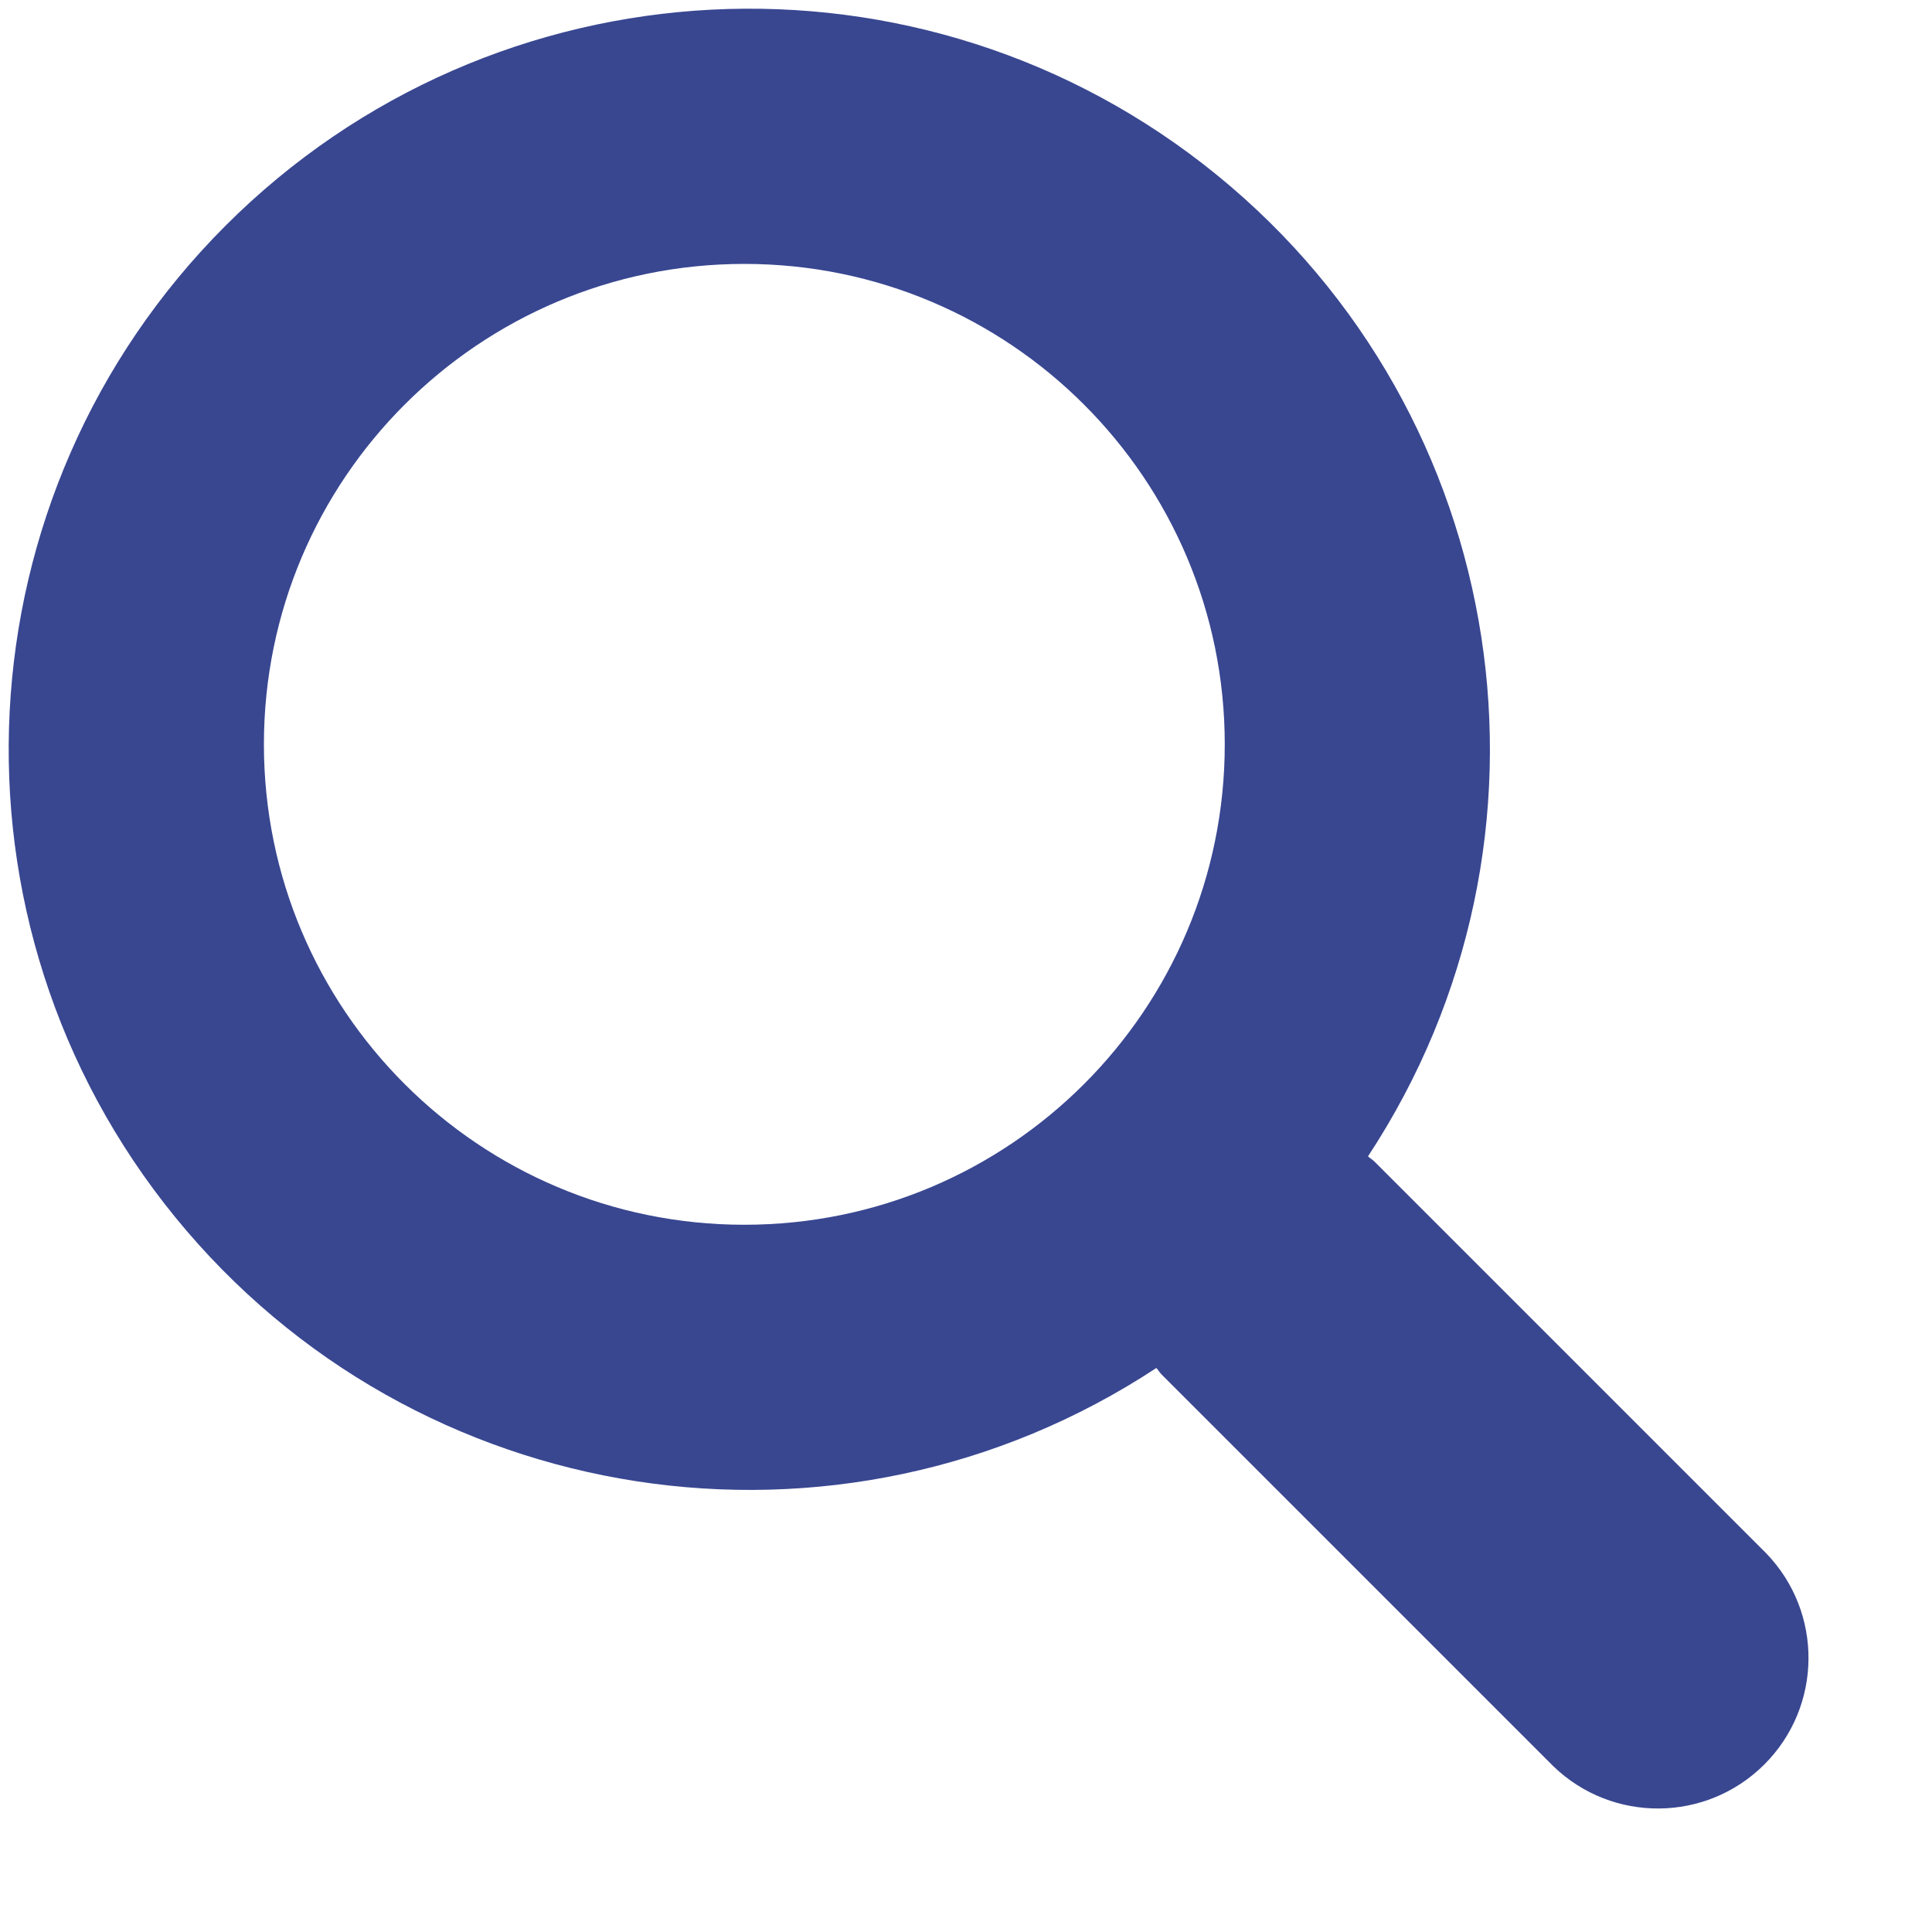
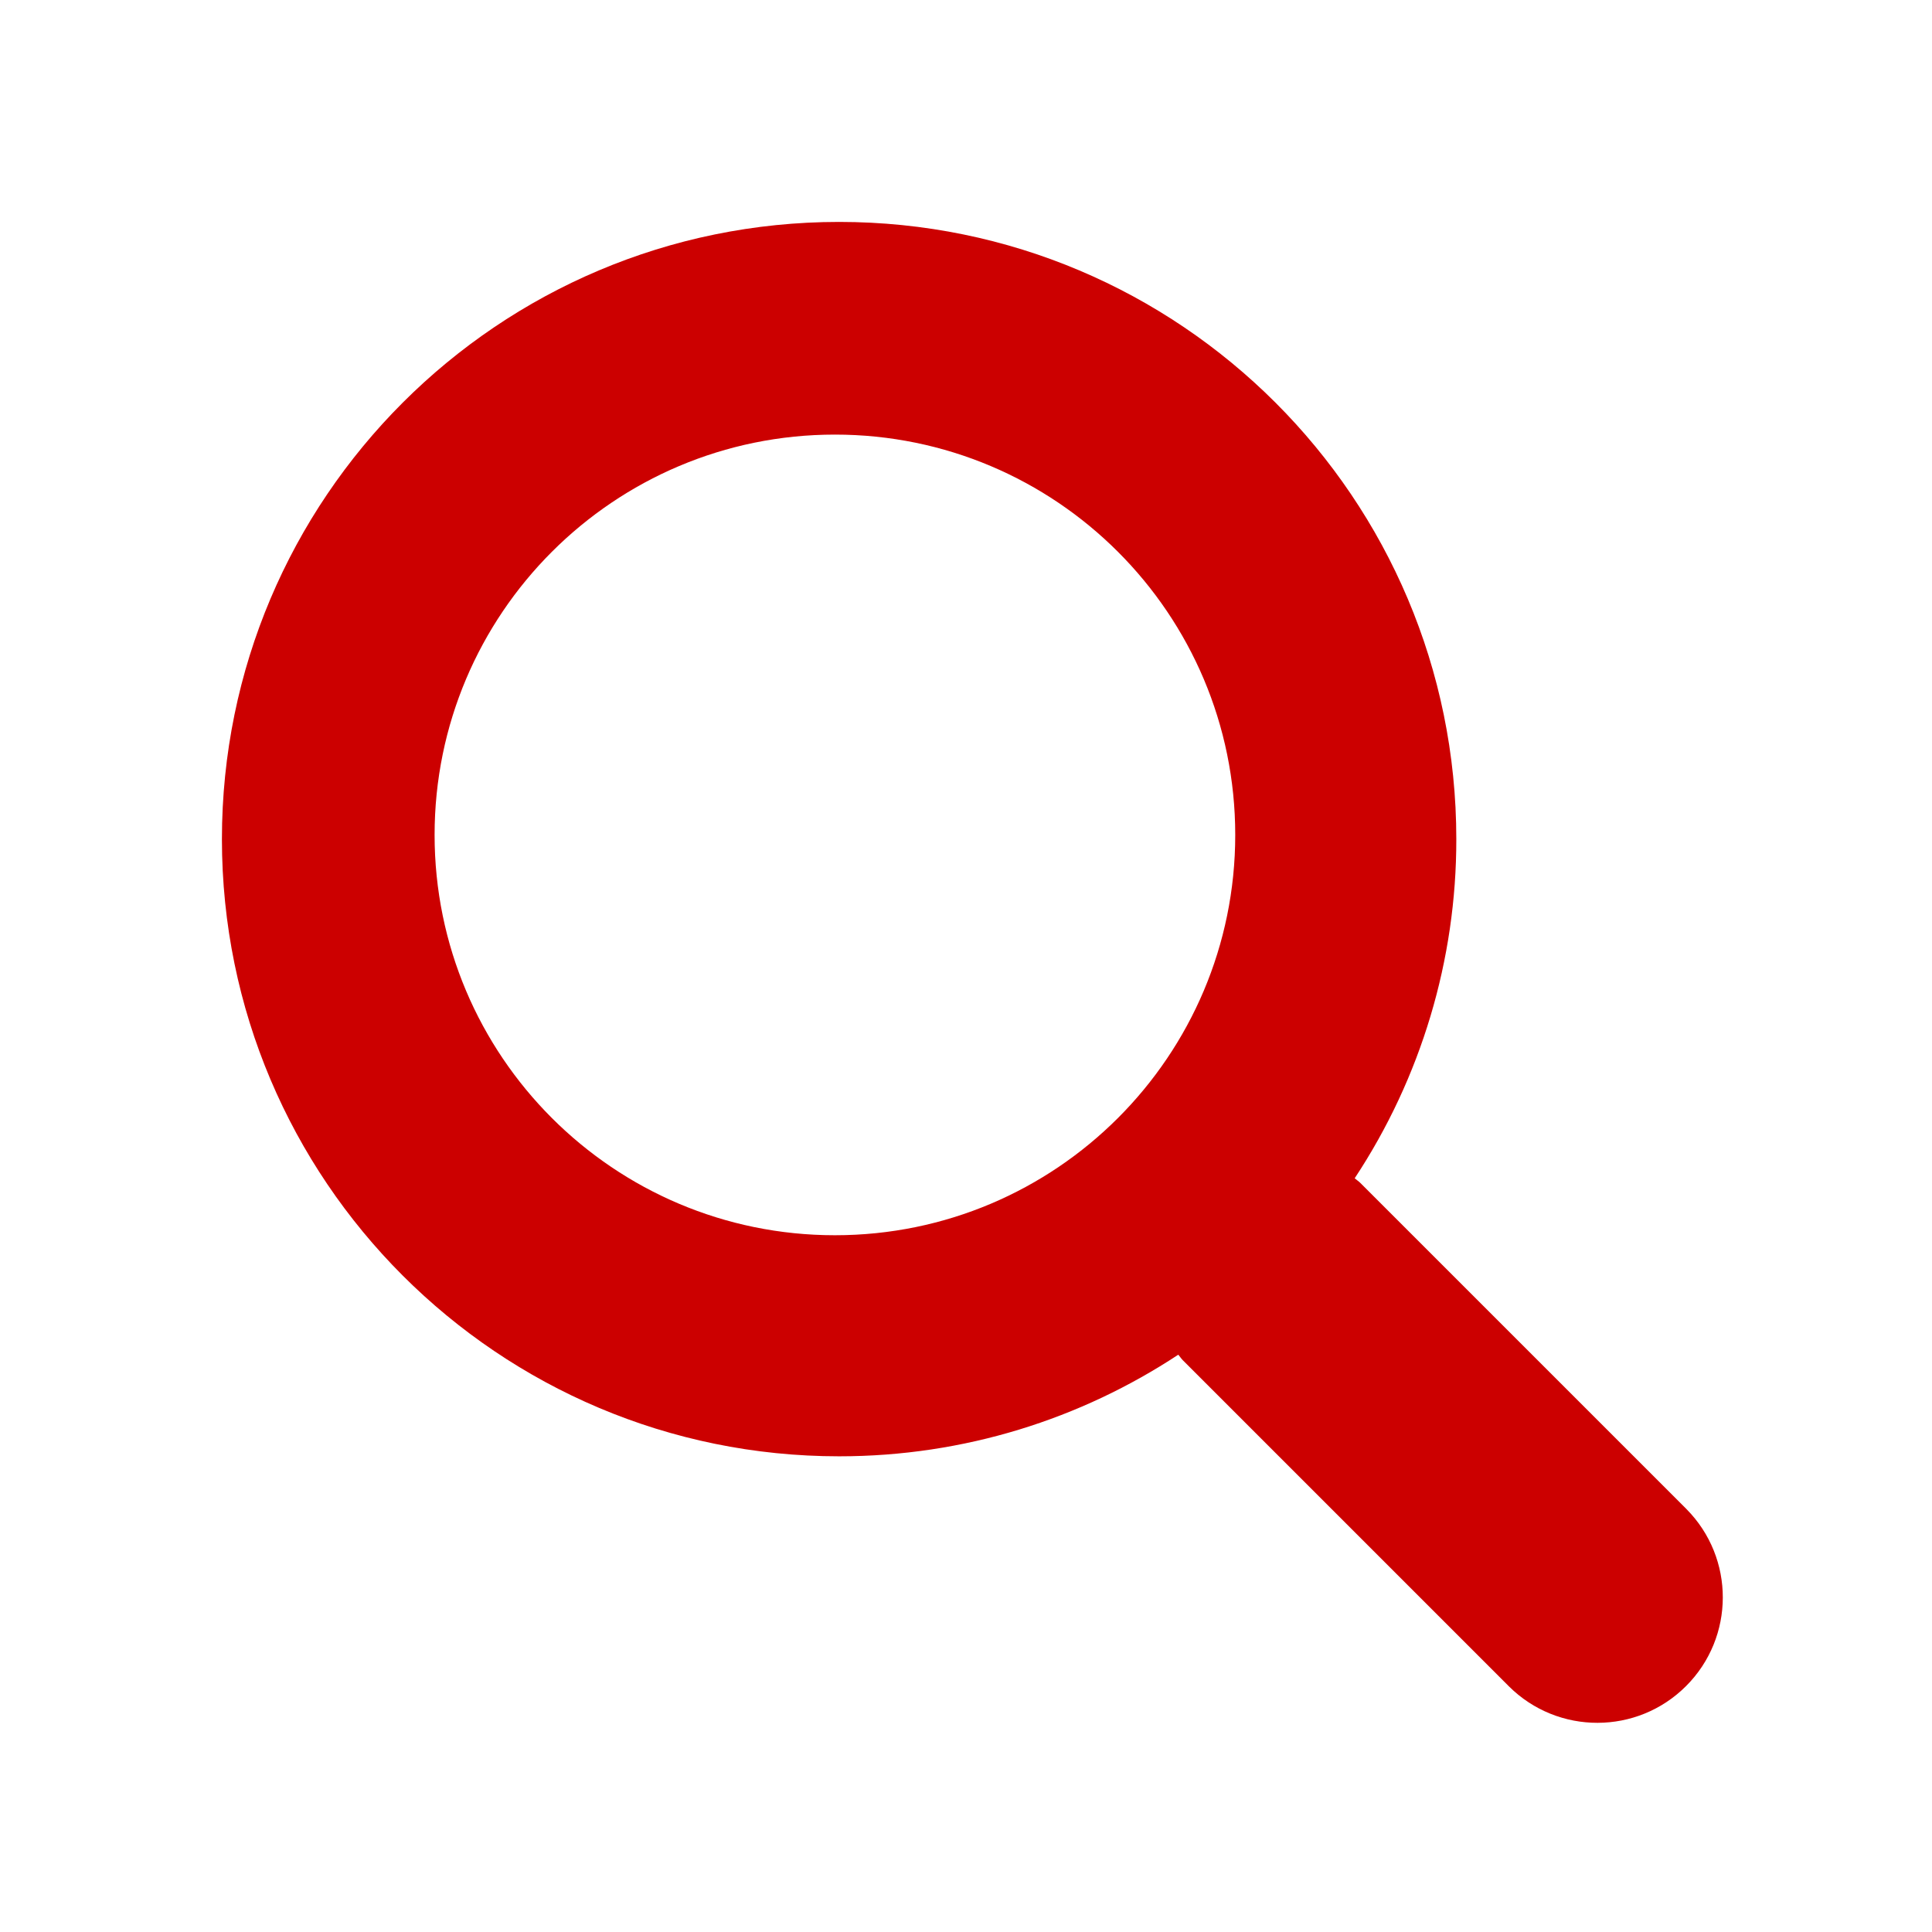
- <svg xmlns="http://www.w3.org/2000/svg" width="15" height="15">
-   <path fill="#394791" d="M13.712 12.059L10.673 9.02c-.016-.016-.035-.027-.052-.042a5.75 5.75 0 1 0-1.643 1.643c.015.017.026.036.042.052l3.039 3.039a1.169 1.169 0 0 0 1.653-1.653zm-7.933-2.55a3.73 3.73 0 1 1 0-7.46 3.73 3.73 0 0 1 0 7.46z" />
+ <svg xmlns="http://www.w3.org/2000/svg" width="148" height="148">
+   <path fill="#C00" d="M129.186 115.595l-24.984-24.983c-.132-.133-.288-.225-.427-.35a47.046 47.046 0 0 0 7.785-25.981C111.56 38.168 90.392 17 64.28 17 38.168 17 17 38.168 17 64.28c0 26.112 21.168 47.28 47.28 47.28 9.6 0 18.525-2.869 25.982-7.785.124.138.216.294.349.427l24.983 24.984a9.61 9.61 0 0 0 13.591-13.59zm-65.227-20.97c-16.938 0-30.667-13.73-30.667-30.666 0-16.938 13.73-30.667 30.667-30.667 16.936 0 30.666 13.73 30.666 30.667 0 16.936-13.73 30.666-30.666 30.666z" />
</svg>
